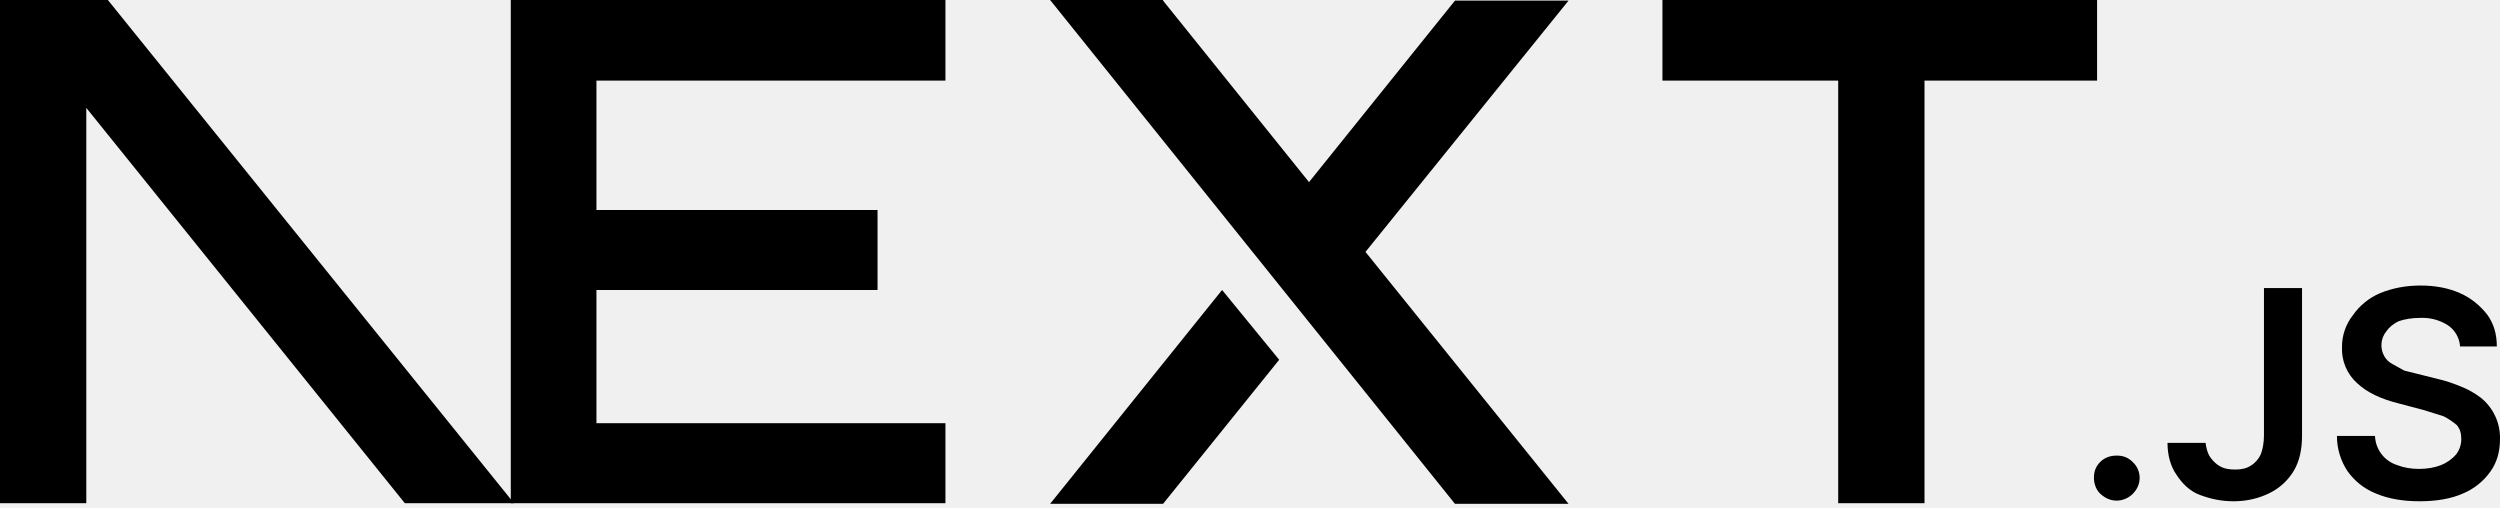
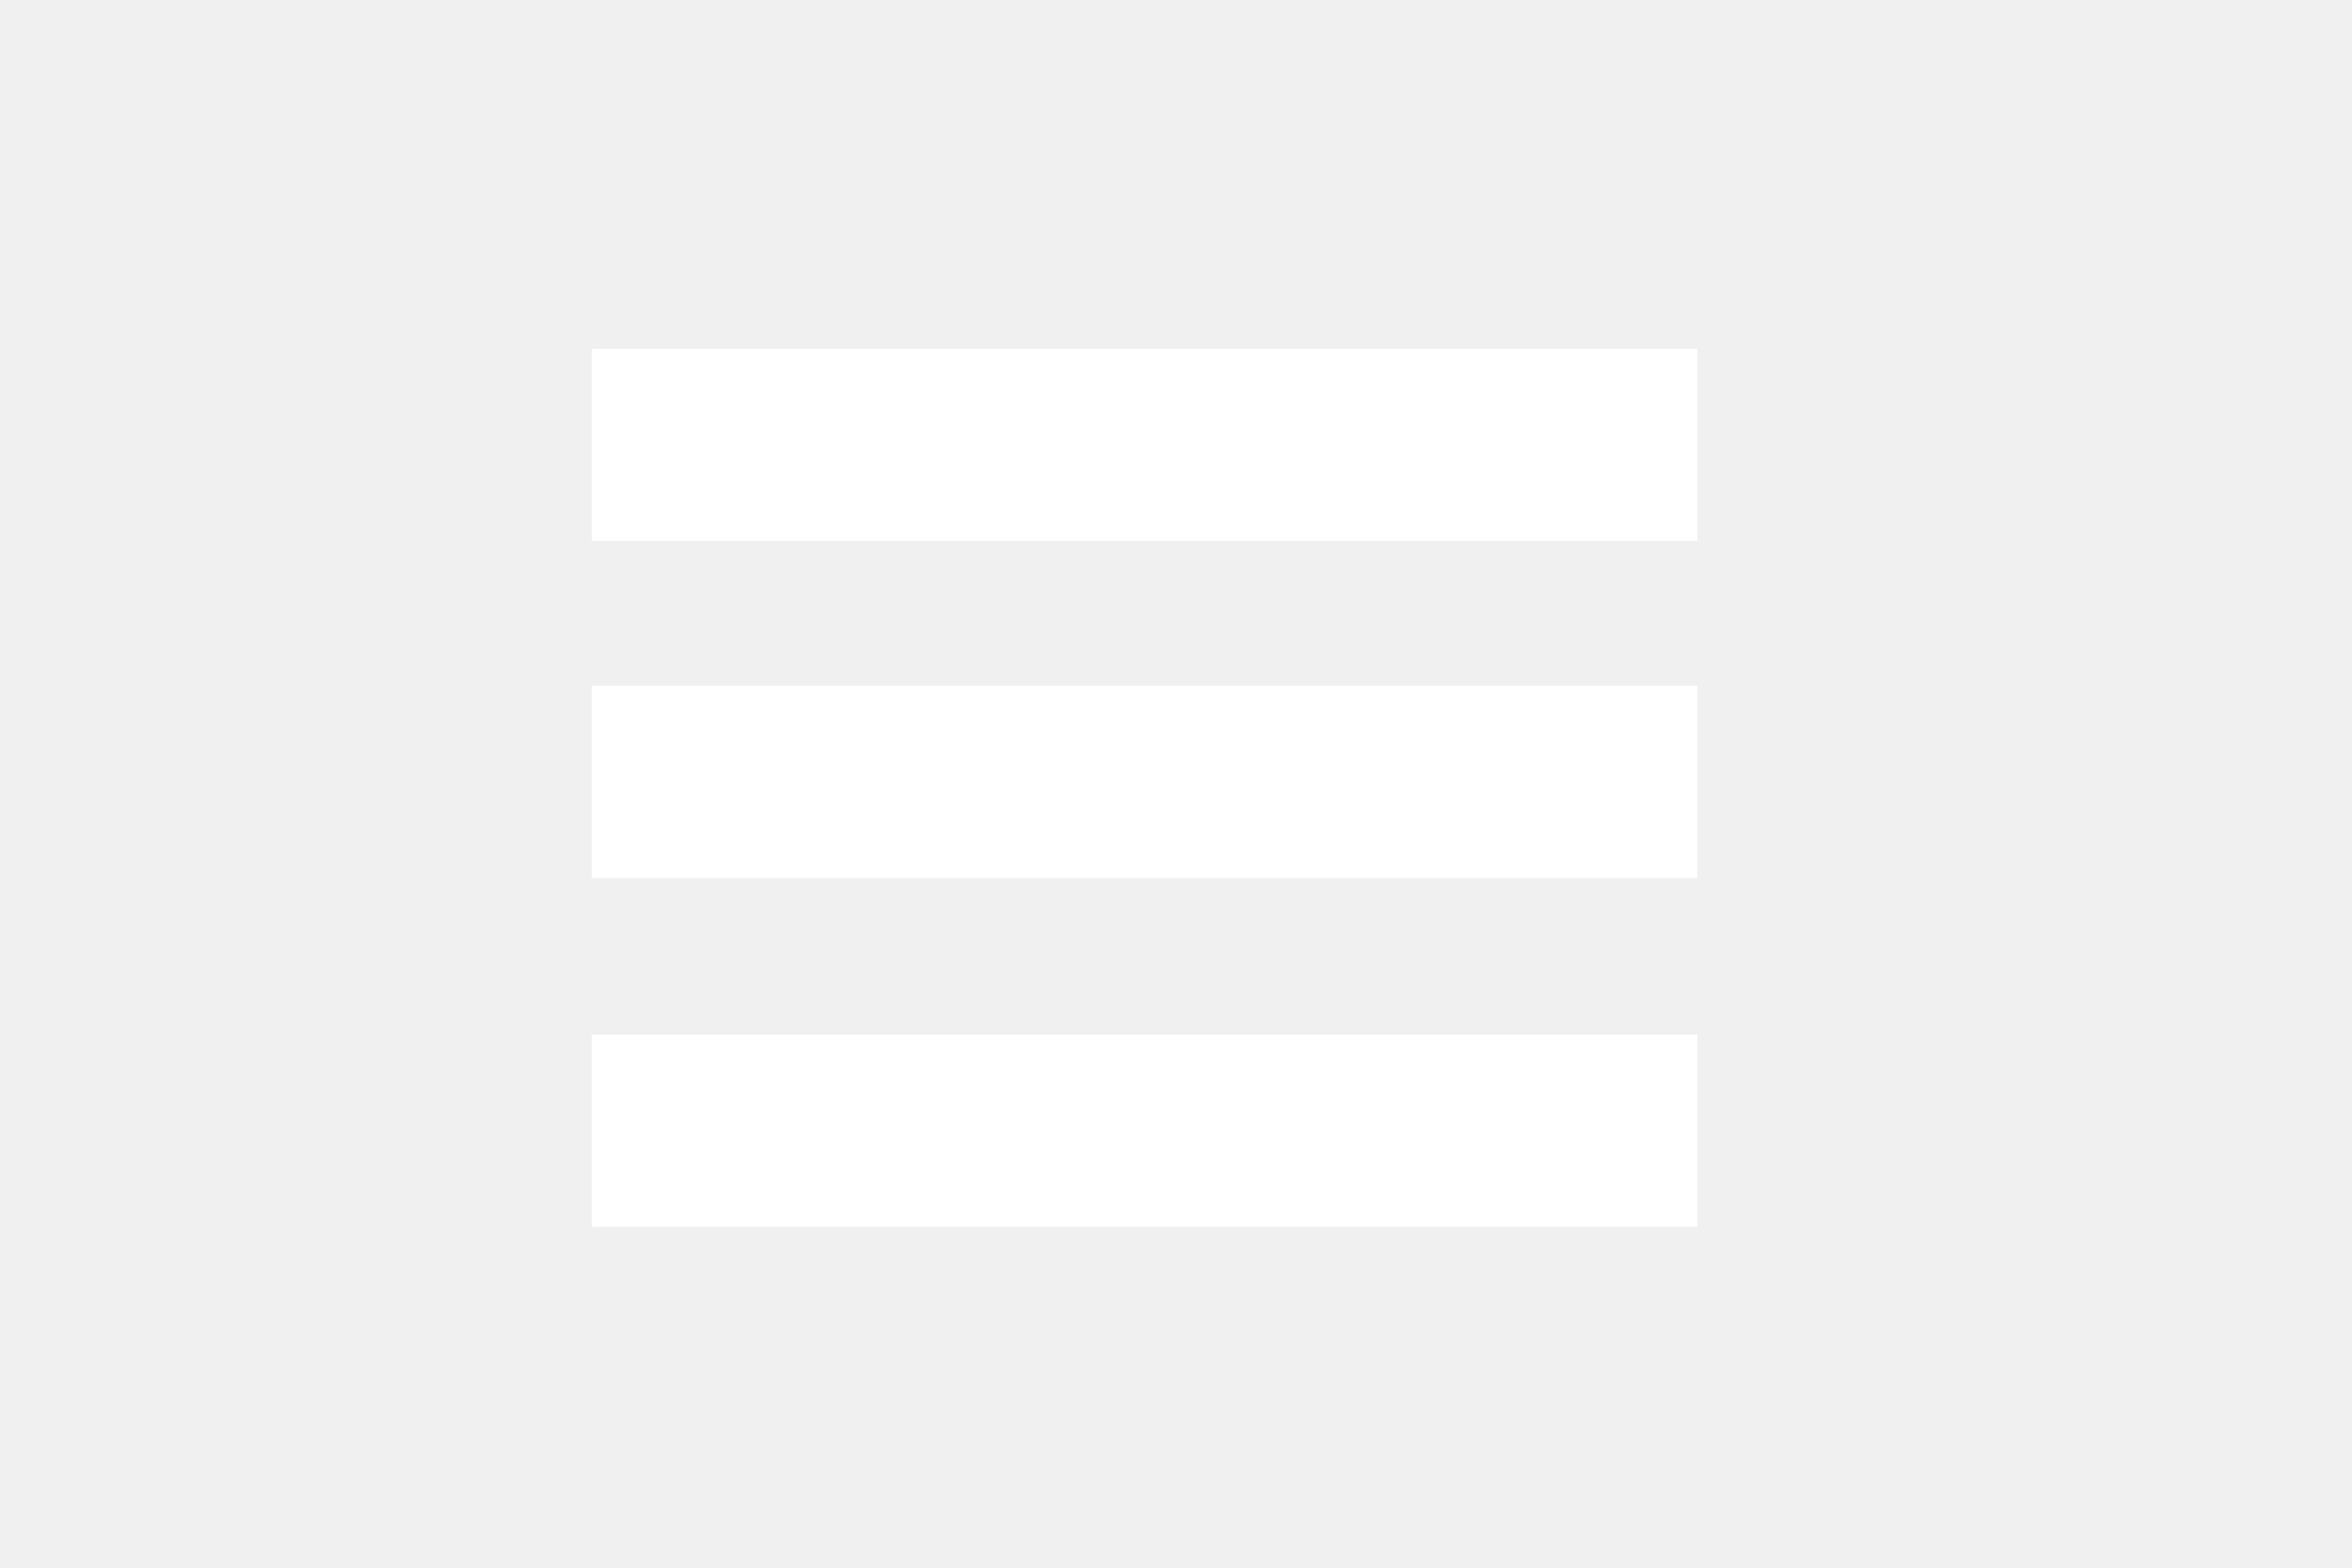
- <svg xmlns="http://www.w3.org/2000/svg" fill="none" viewBox="0 0 394 80">
-   <path fill="#000" d="M262 0h68.5v12.7h-27.2v66.6h-13.6V12.7H262V0ZM149 0v12.7H94v20.4h44.3v12.6H94v21h55v12.6H80.5V0h68.7zm34.3 0h-17.8l63.8 79.4h17.9l-32-39.7 32-39.6h-17.9l-23 28.6-23-28.6zm18.3 56.7-9-11-27.1 33.7h17.8l18.3-22.7z" />
-   <path fill="#000" d="M81 79.3 17 0H0v79.3h13.6V17l50.2 62.3H81Zm252.6-.4c-1 0-1.8-.4-2.5-1s-1.1-1.6-1.1-2.6.3-1.8 1-2.5 1.6-1 2.6-1 1.8.3 2.5 1a3.4 3.4 0 0 1 .6 4.3 3.7 3.7 0 0 1-3 1.8zm23.2-33.5h6v23.3c0 2.1-.4 4-1.3 5.5a9.1 9.1 0 0 1-3.8 3.5c-1.6.8-3.5 1.3-5.7 1.3-2 0-3.7-.4-5.3-1s-2.8-1.8-3.7-3.2c-.9-1.3-1.4-3-1.4-5h6c.1.8.3 1.6.7 2.2s1 1.2 1.6 1.5c.7.4 1.5.5 2.4.5 1 0 1.8-.2 2.4-.6a4 4 0 0 0 1.6-1.8c.3-.8.5-1.8.5-3V45.5zm30.9 9.1a4.4 4.4 0 0 0-2-3.3 7.5 7.5 0 0 0-4.3-1.1c-1.3 0-2.4.2-3.3.5-.9.4-1.6 1-2 1.6a3.5 3.5 0 0 0-.3 4c.3.5.7.9 1.3 1.2l1.8 1 2 .5 3.2.8c1.3.3 2.5.7 3.7 1.2a13 13 0 0 1 3.2 1.8 8.1 8.1 0 0 1 3 6.5c0 2-.5 3.7-1.5 5.1a10 10 0 0 1-4.4 3.5c-1.8.8-4.1 1.2-6.8 1.2-2.6 0-4.9-.4-6.8-1.2-2-.8-3.4-2-4.5-3.5a10 10 0 0 1-1.7-5.6h6a5 5 0 0 0 3.5 4.6c1 .4 2.2.6 3.4.6 1.3 0 2.5-.2 3.5-.6 1-.4 1.8-1 2.4-1.7a4 4 0 0 0 .8-2.4c0-.9-.2-1.6-.7-2.2a11 11 0 0 0-2.1-1.4l-3.2-1-3.8-1c-2.8-.7-5-1.7-6.6-3.2a7.2 7.2 0 0 1-2.4-5.7 8 8 0 0 1 1.7-5 10 10 0 0 1 4.3-3.5c2-.8 4-1.2 6.4-1.2 2.3 0 4.4.4 6.2 1.2 1.8.8 3.2 2 4.3 3.4 1 1.4 1.5 3 1.5 5h-5.8z" />
+ <svg xmlns="http://www.w3.org/2000/svg" version="1.0" height="50" viewBox="0 0 600 400" preserveAspectRatio="xMidYMid meet">
+   <g transform="translate(0,400) scale(0.1,-0.1)" fill="#ffffff" stroke="none">
+     <path d="M1510 2865 l0 -245 1410 0 1410 0 0 245 0 245 -1410 0 -1410 0 0-245z" />
+     <path d="M1510 2005 l0 -245 1410 0 1410 0 0 245 0 245 -1410 0 -1410 0 0-245z" />
+     <path d="M1510 1115 l0 -245 1410 0 1410 0 0 245 0 245 -1410 0 -1410 0 0-245z" />
+   </g>
</svg>
